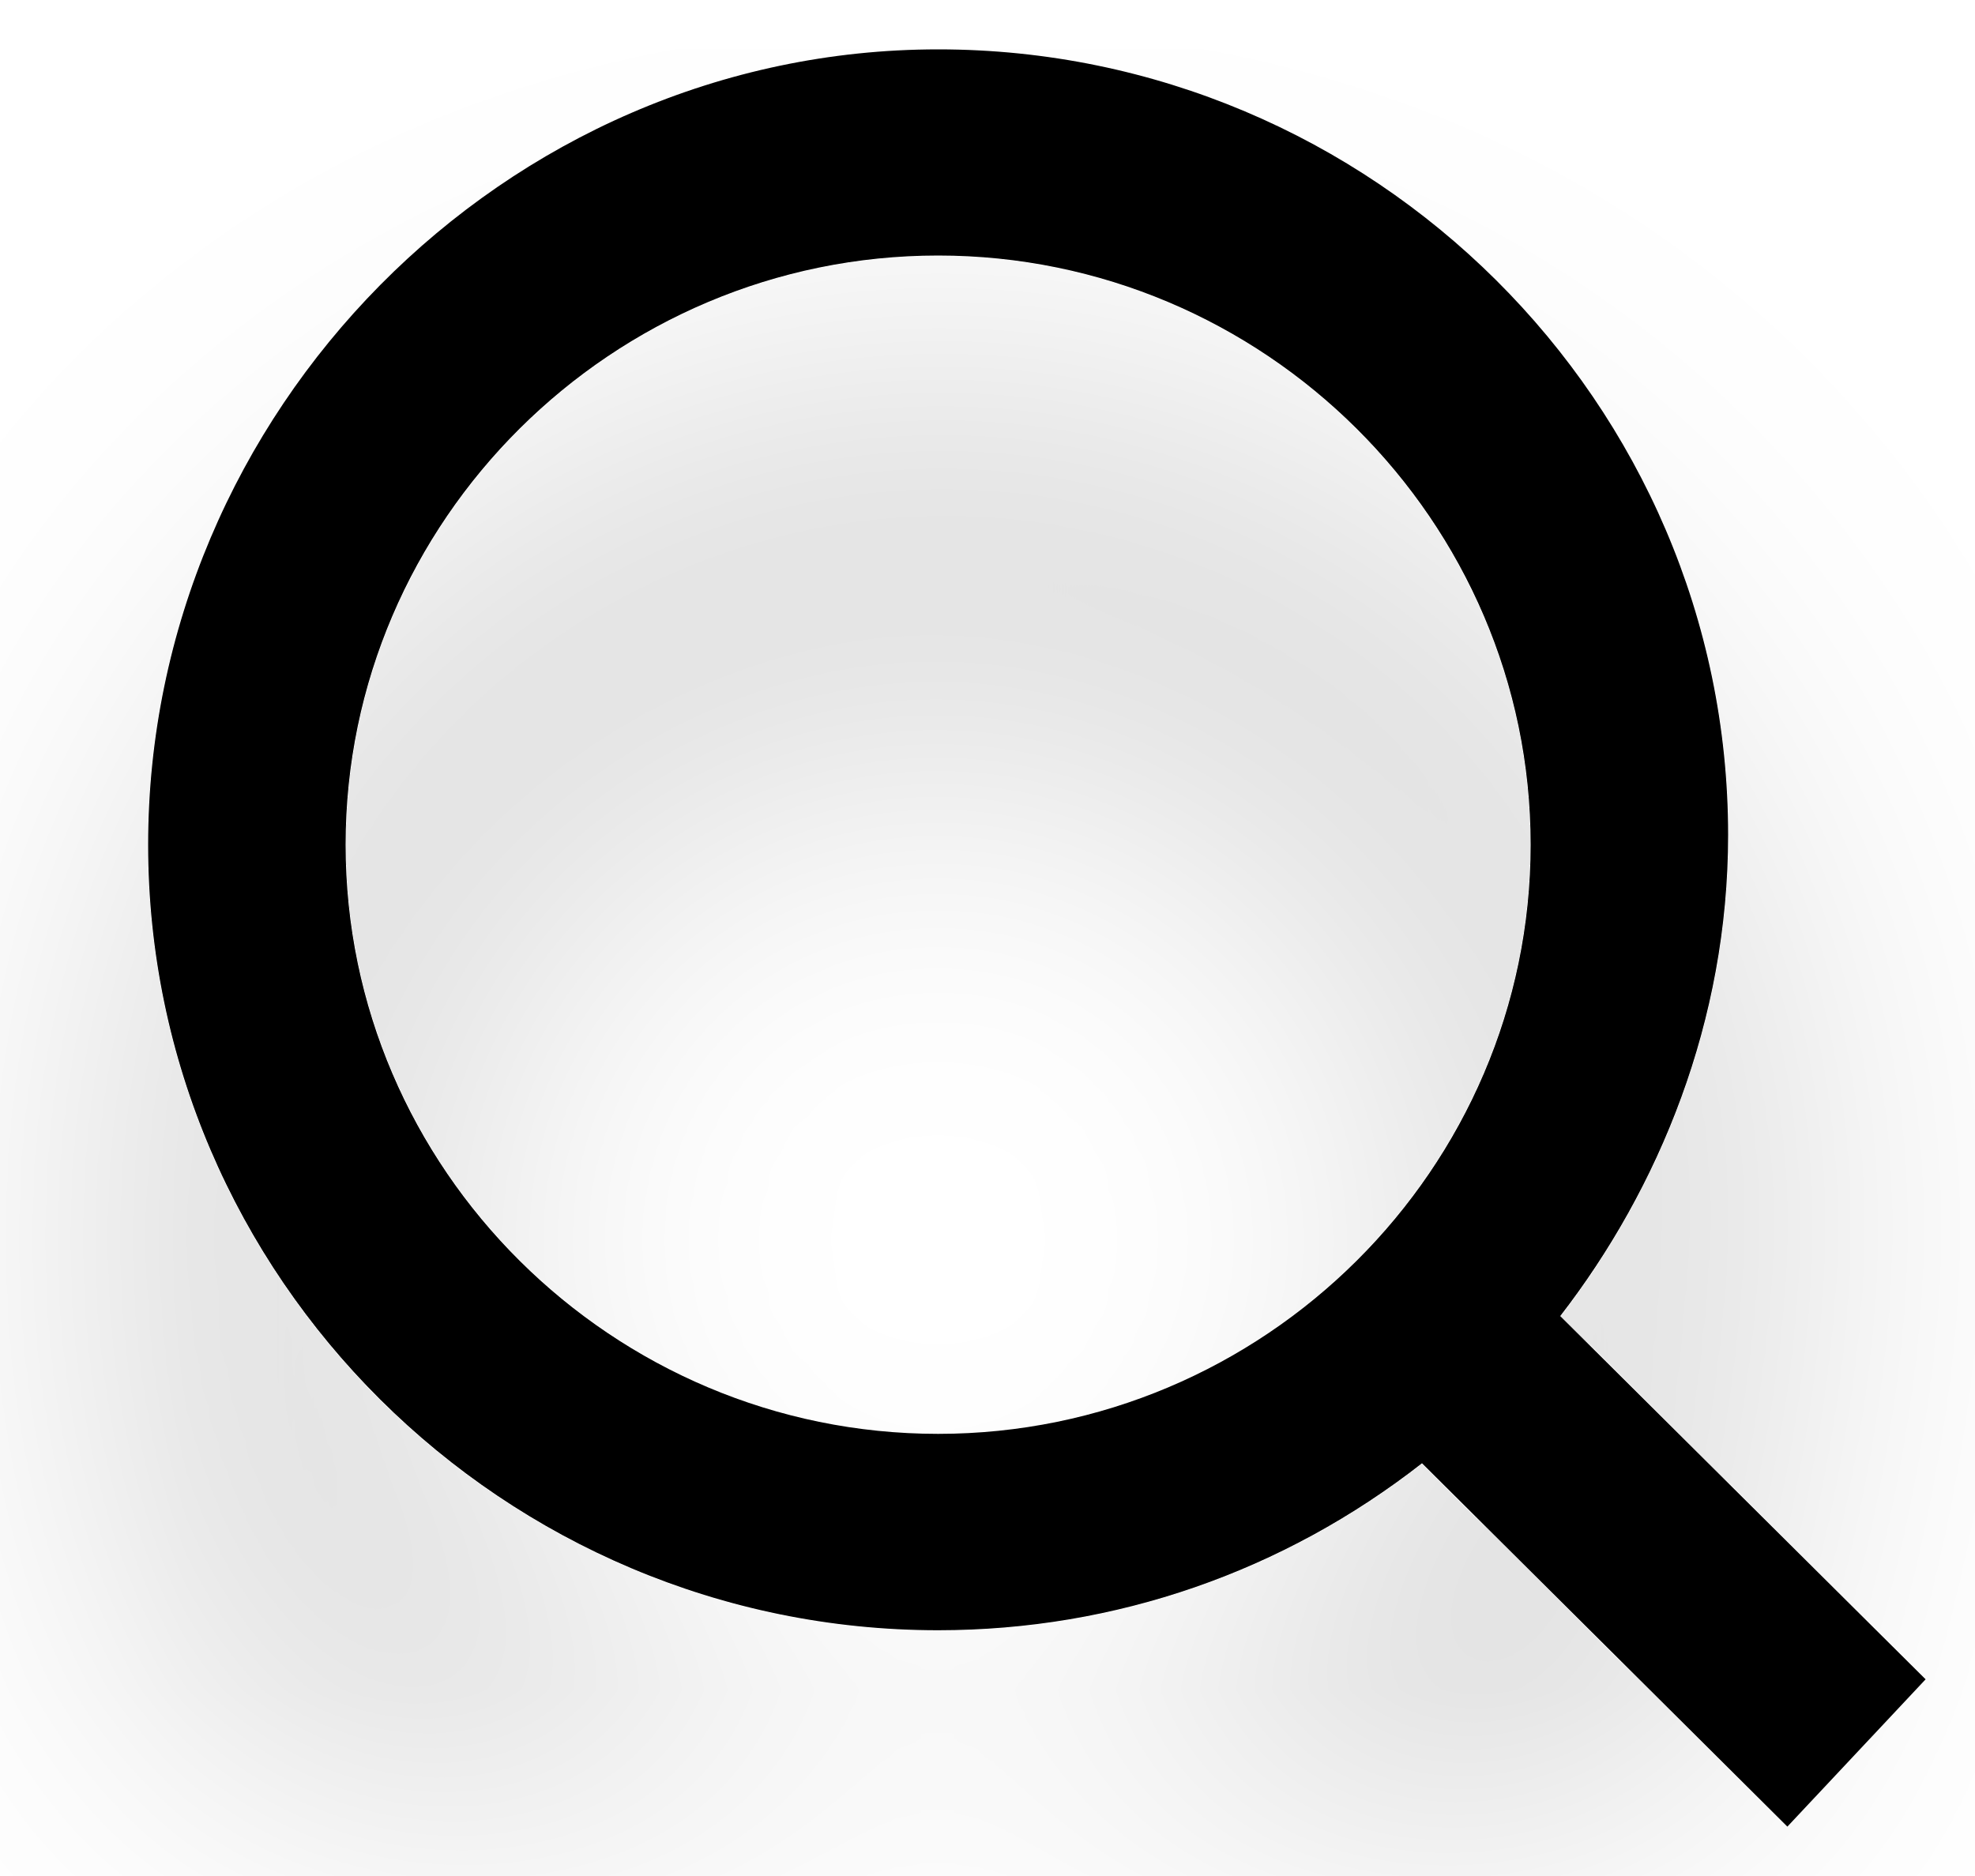
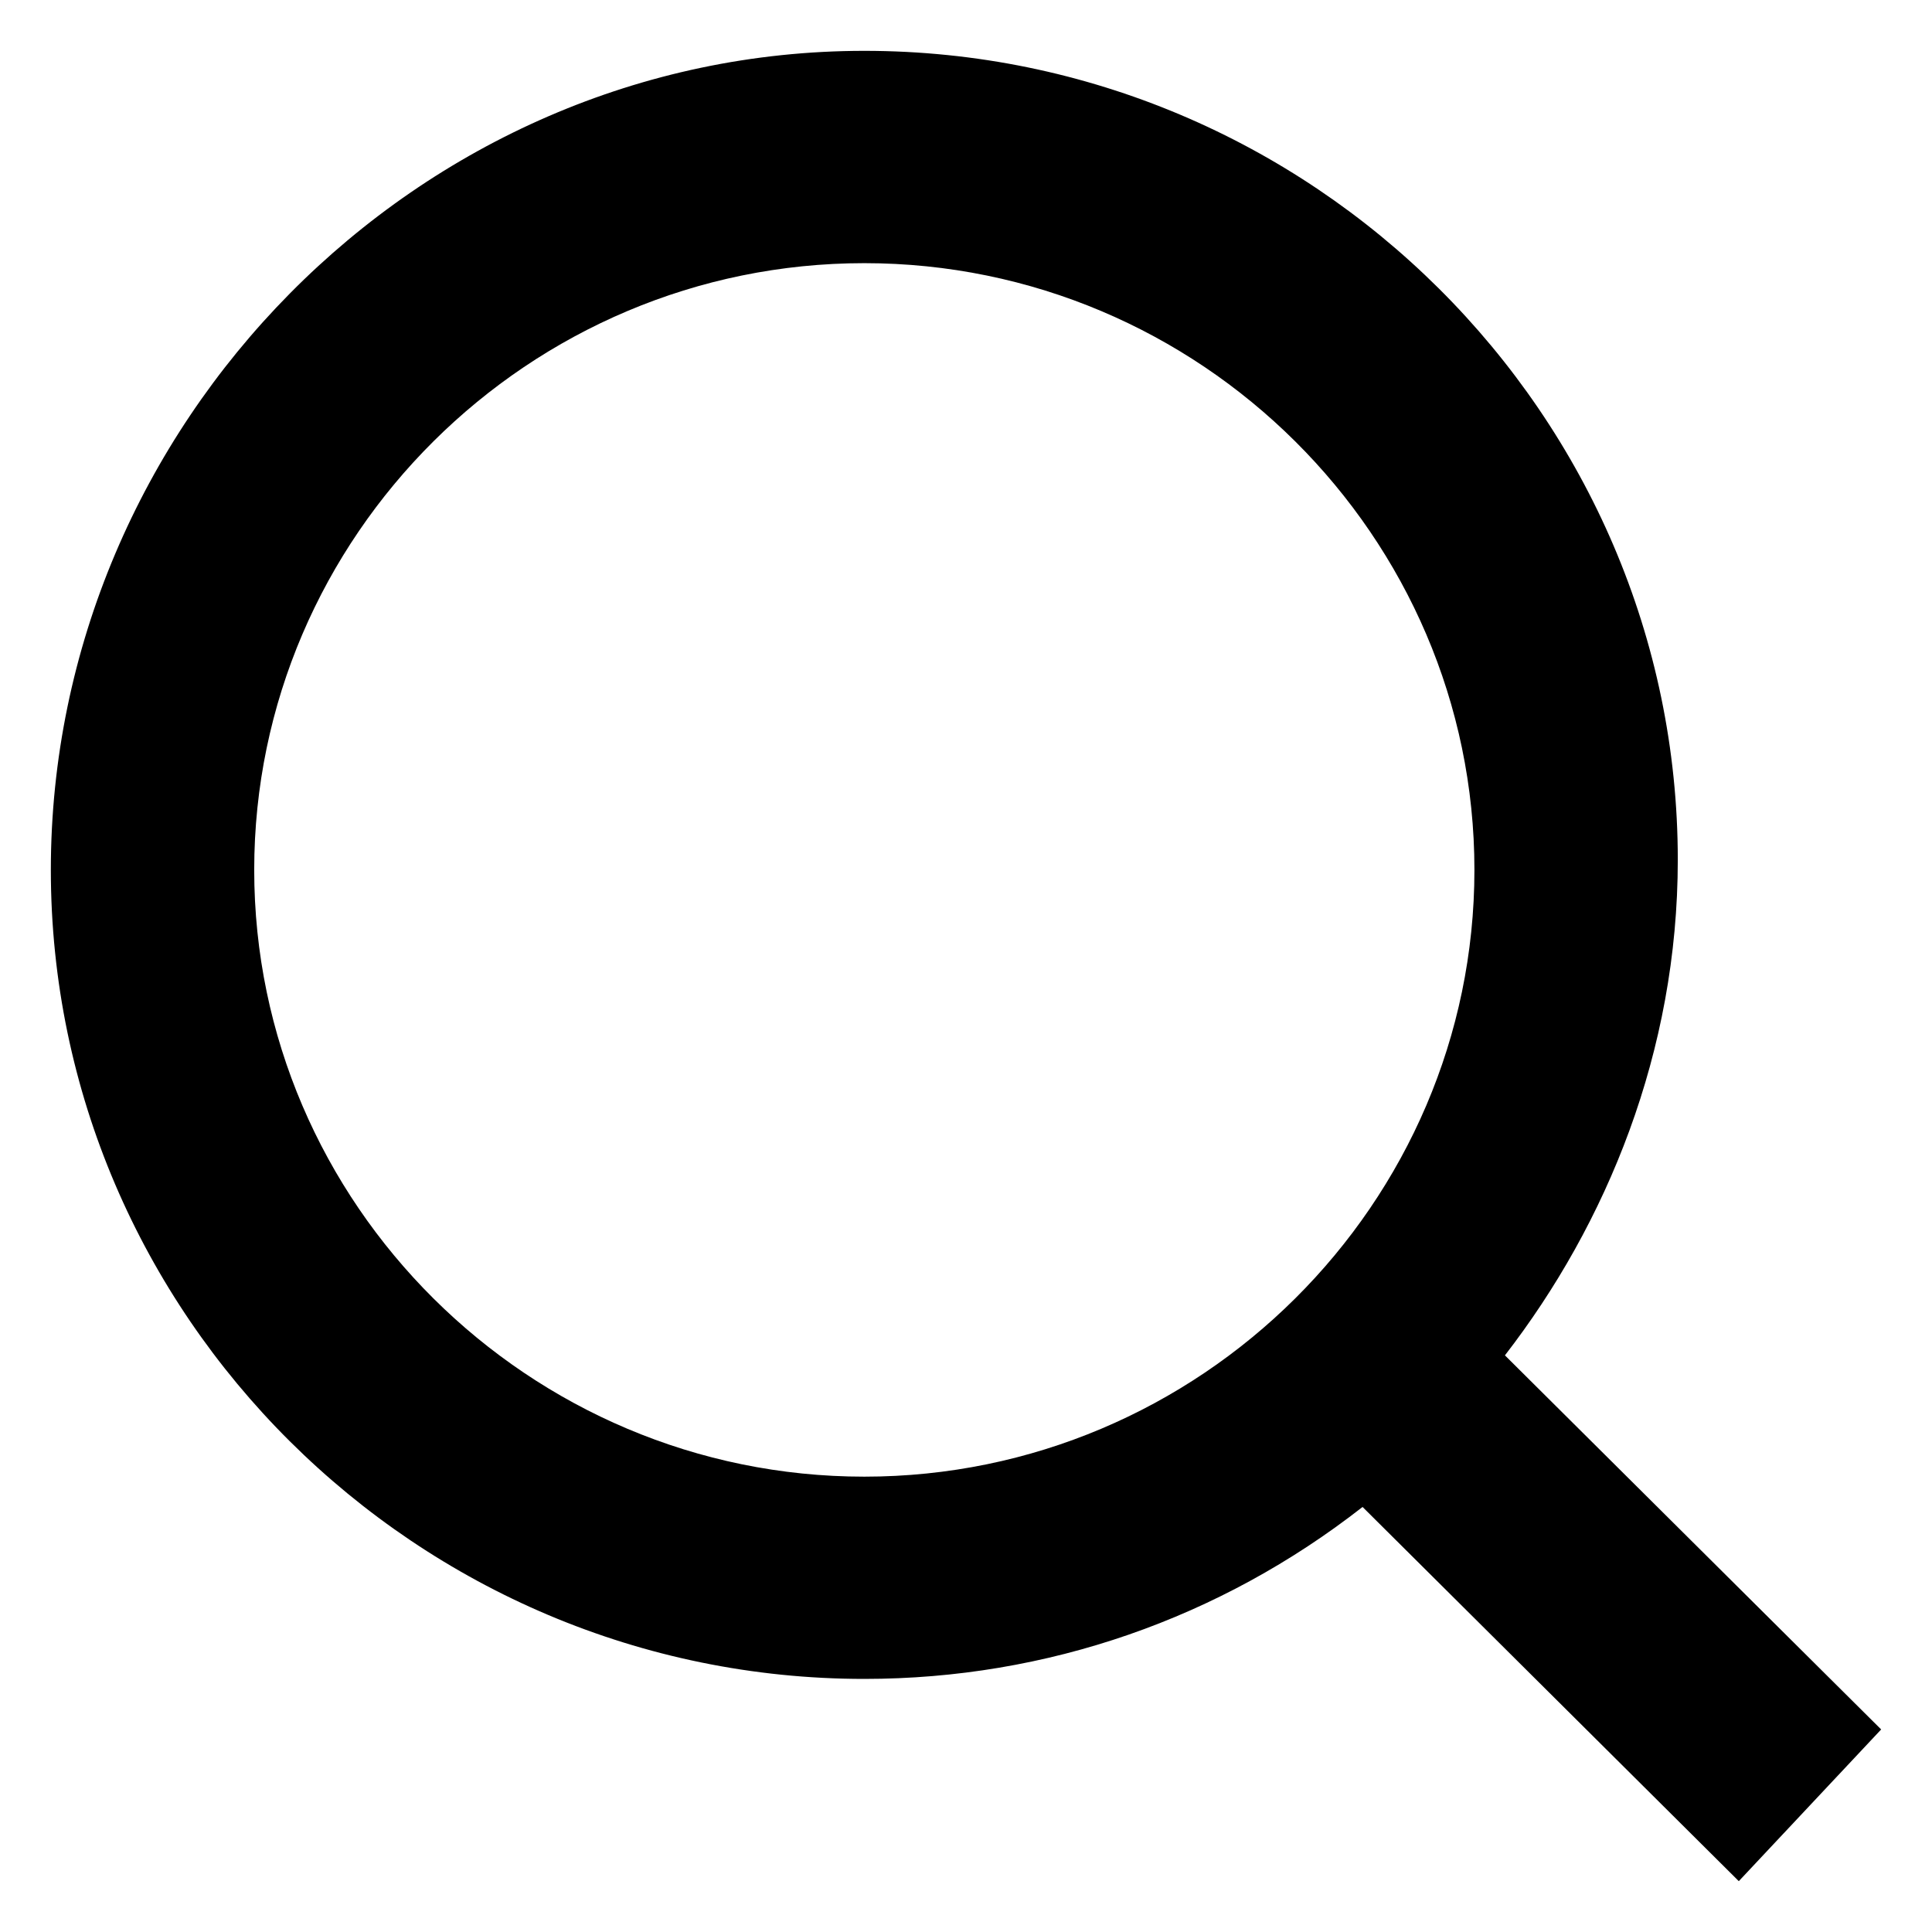
- <svg xmlns="http://www.w3.org/2000/svg" width="20" height="19" viewBox="0 0 20 19" fill="none">
-   <g filter="url(#filter0_d_98005_152)">
-     <path d="M19.5 17.008L15.8 13.329C16.8 12.036 17.5 10.345 17.5 8.456C17.5 4.08 13.9 0.5 9.5 0.5C5.1 0.5 1.5 4.18 1.5 8.555C1.5 12.931 5.1 16.511 9.5 16.511C11.3 16.511 13 15.914 14.4 14.82L18.1 18.5L19.5 17.008ZM9.5 14.522C6.2 14.522 3.5 11.837 3.5 8.555C3.5 5.273 6.2 2.588 9.5 2.588C12.8 2.588 15.5 5.273 15.5 8.555C15.5 11.837 12.8 14.522 9.5 14.522Z" fill="black" />
-   </g>
-   <defs>
-     <filter id="filter0_d_98005_152" x="-2.5" y="0.5" width="26" height="26" filterUnits="userSpaceOnUse" color-interpolation-filters="sRGB">
-       <feFlood flood-opacity="0" result="BackgroundImageFix" />
-       <feColorMatrix in="SourceAlpha" type="matrix" values="0 0 0 0 0 0 0 0 0 0 0 0 0 0 0 0 0 0 127 0" result="hardAlpha" />
-       <feOffset dy="4" />
-       <feGaussianBlur stdDeviation="2" />
-       <feComposite in2="hardAlpha" operator="out" />
-       <feColorMatrix type="matrix" values="0 0 0 0 0 0 0 0 0 0 0 0 0 0 0 0 0 0 0.25 0" />
-       <feBlend mode="normal" in2="BackgroundImageFix" result="effect1_dropShadow_98005_152" />
-       <feBlend mode="normal" in="SourceGraphic" in2="effect1_dropShadow_98005_152" result="shape" />
-     </filter>
-   </defs>
+ <svg xmlns="http://www.w3.org/2000/svg" width="19" height="19" viewBox="0 0 19 19" fill="none">
+   <path id="Vector" d="M18.5 17.008L14.8 13.329C15.8 12.036 16.5 10.345 16.5 8.456C16.5 4.08 12.9 0.5 8.5 0.5C4.1 0.5 0.5 4.18 0.5 8.555C0.5 12.931 4.1 16.511 8.5 16.511C10.3 16.511 12 15.914 13.4 14.82L17.1 18.5L18.5 17.008ZM8.5 14.522C5.2 14.522 2.5 11.837 2.5 8.555C2.5 5.273 5.2 2.588 8.5 2.588C11.8 2.588 14.5 5.273 14.5 8.555C14.5 11.837 11.8 14.522 8.5 14.522Z" fill="black" />
</svg>
